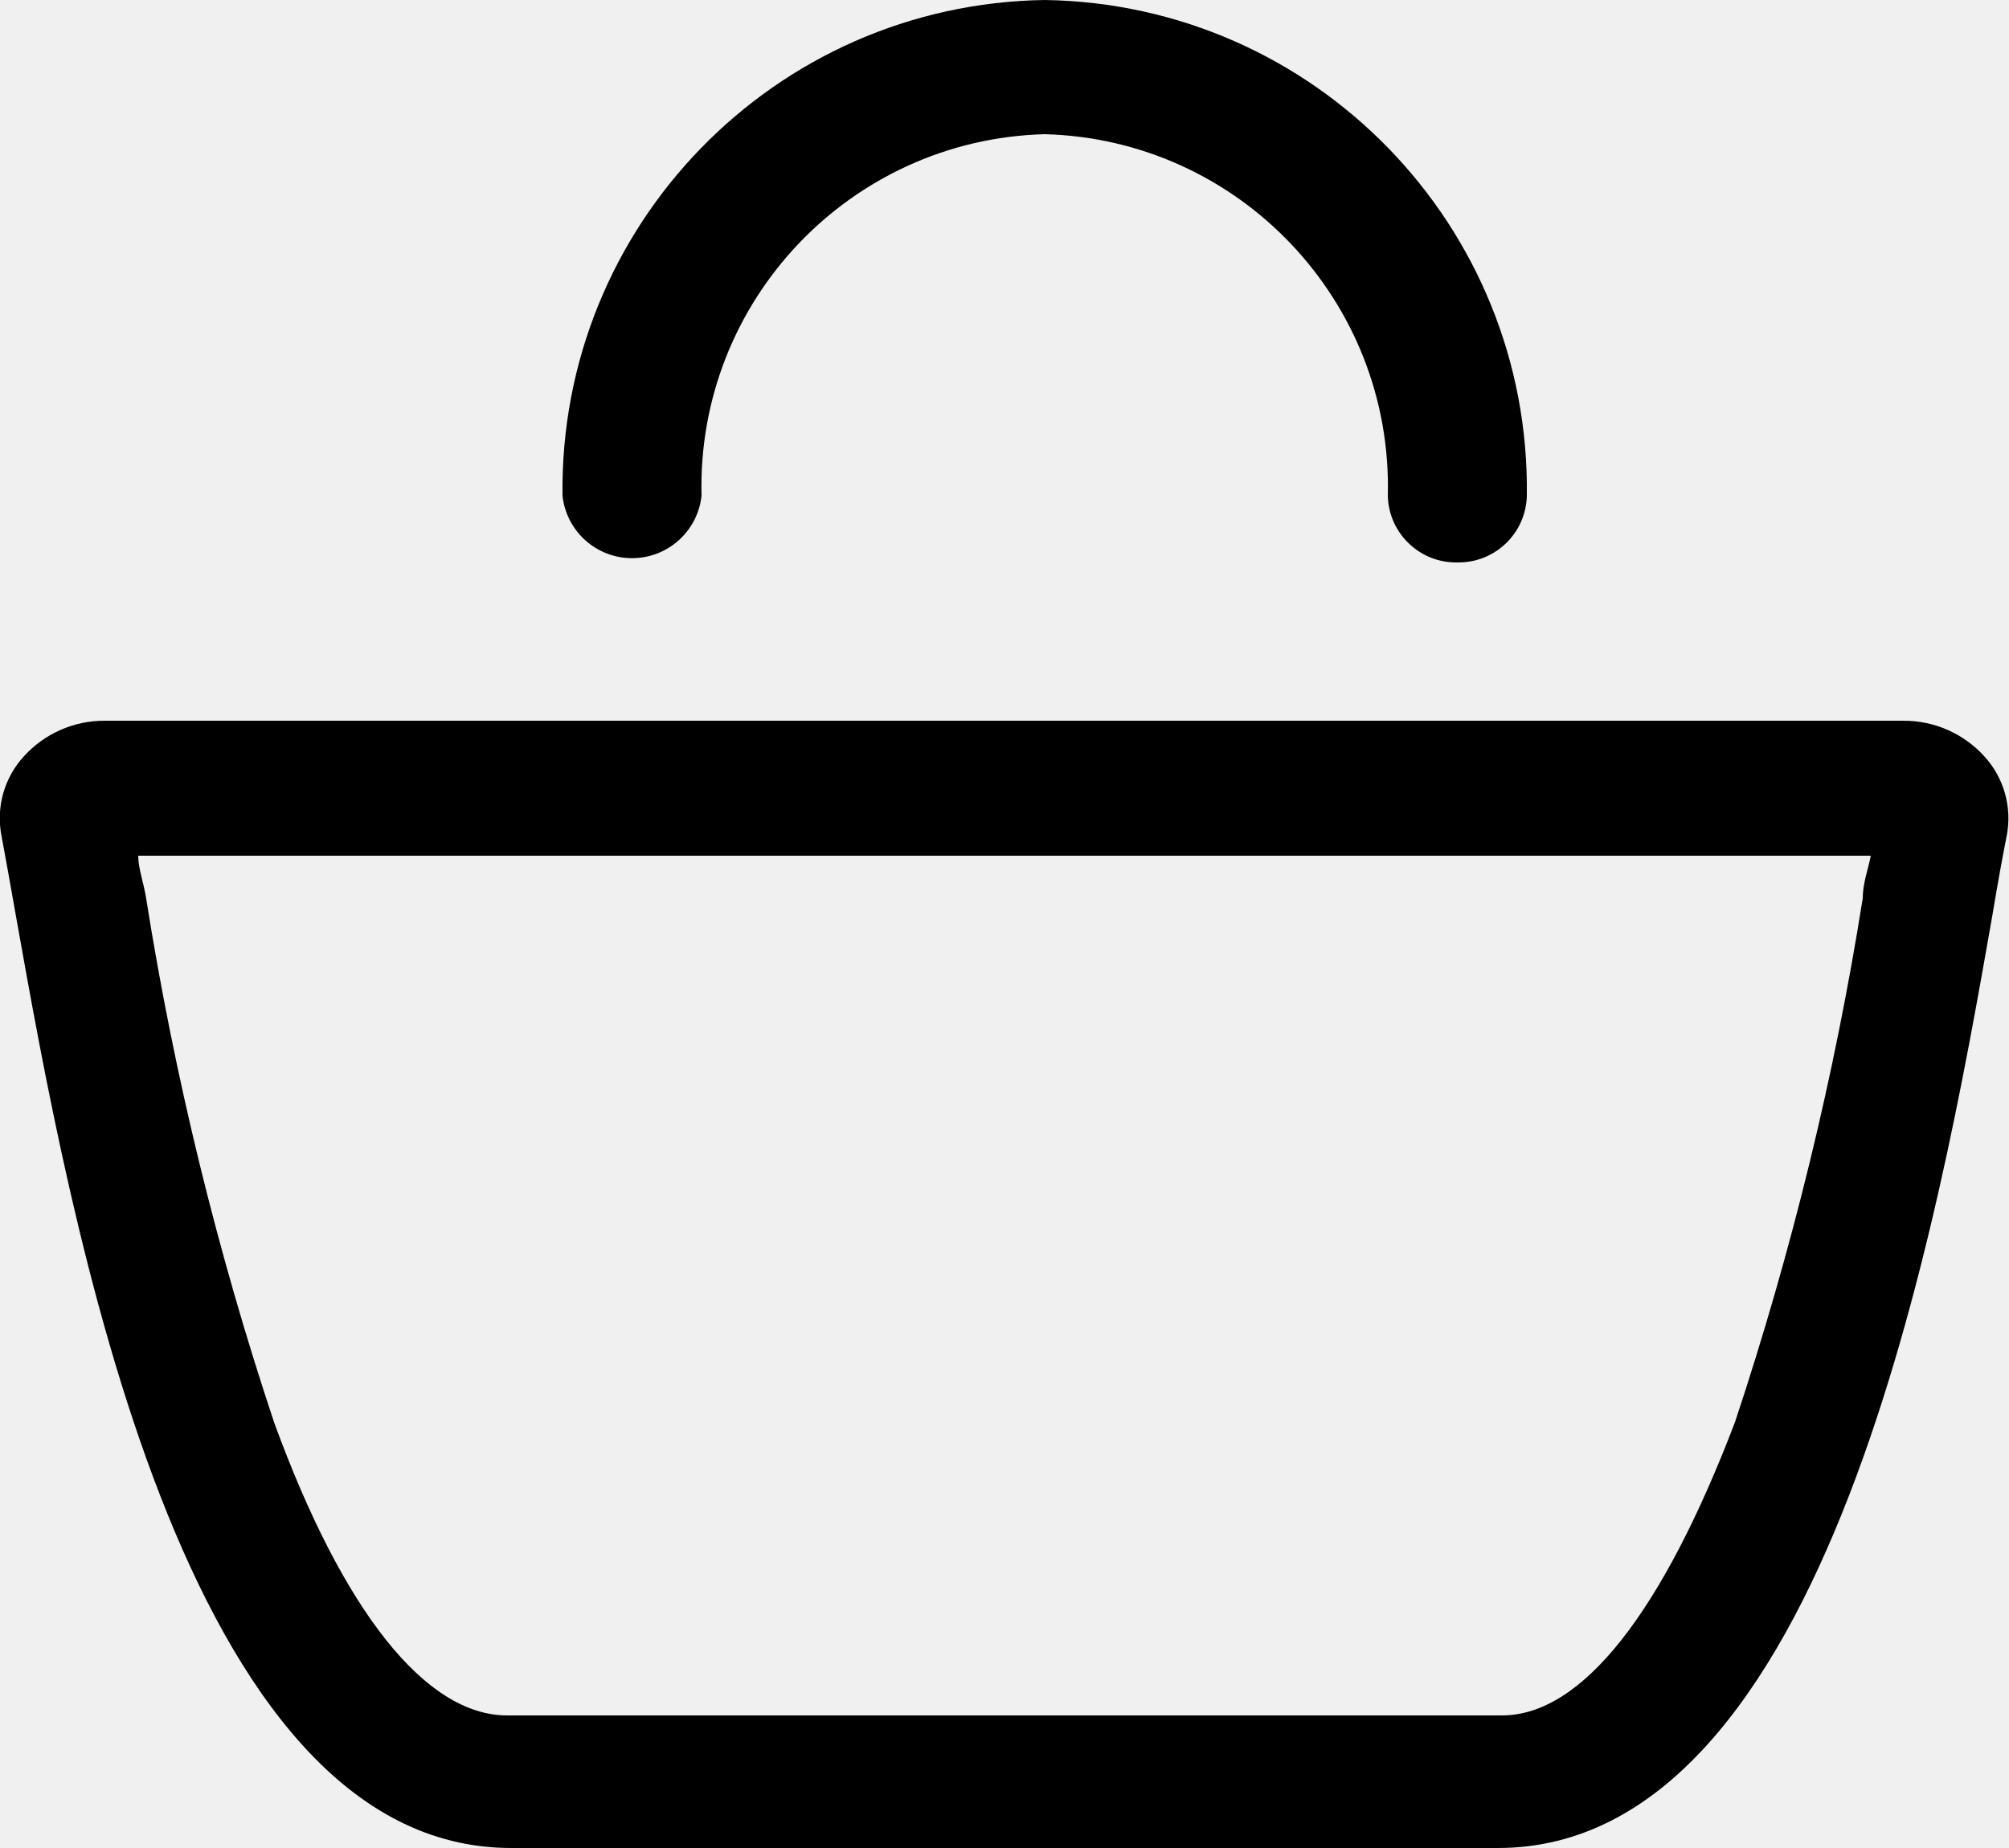
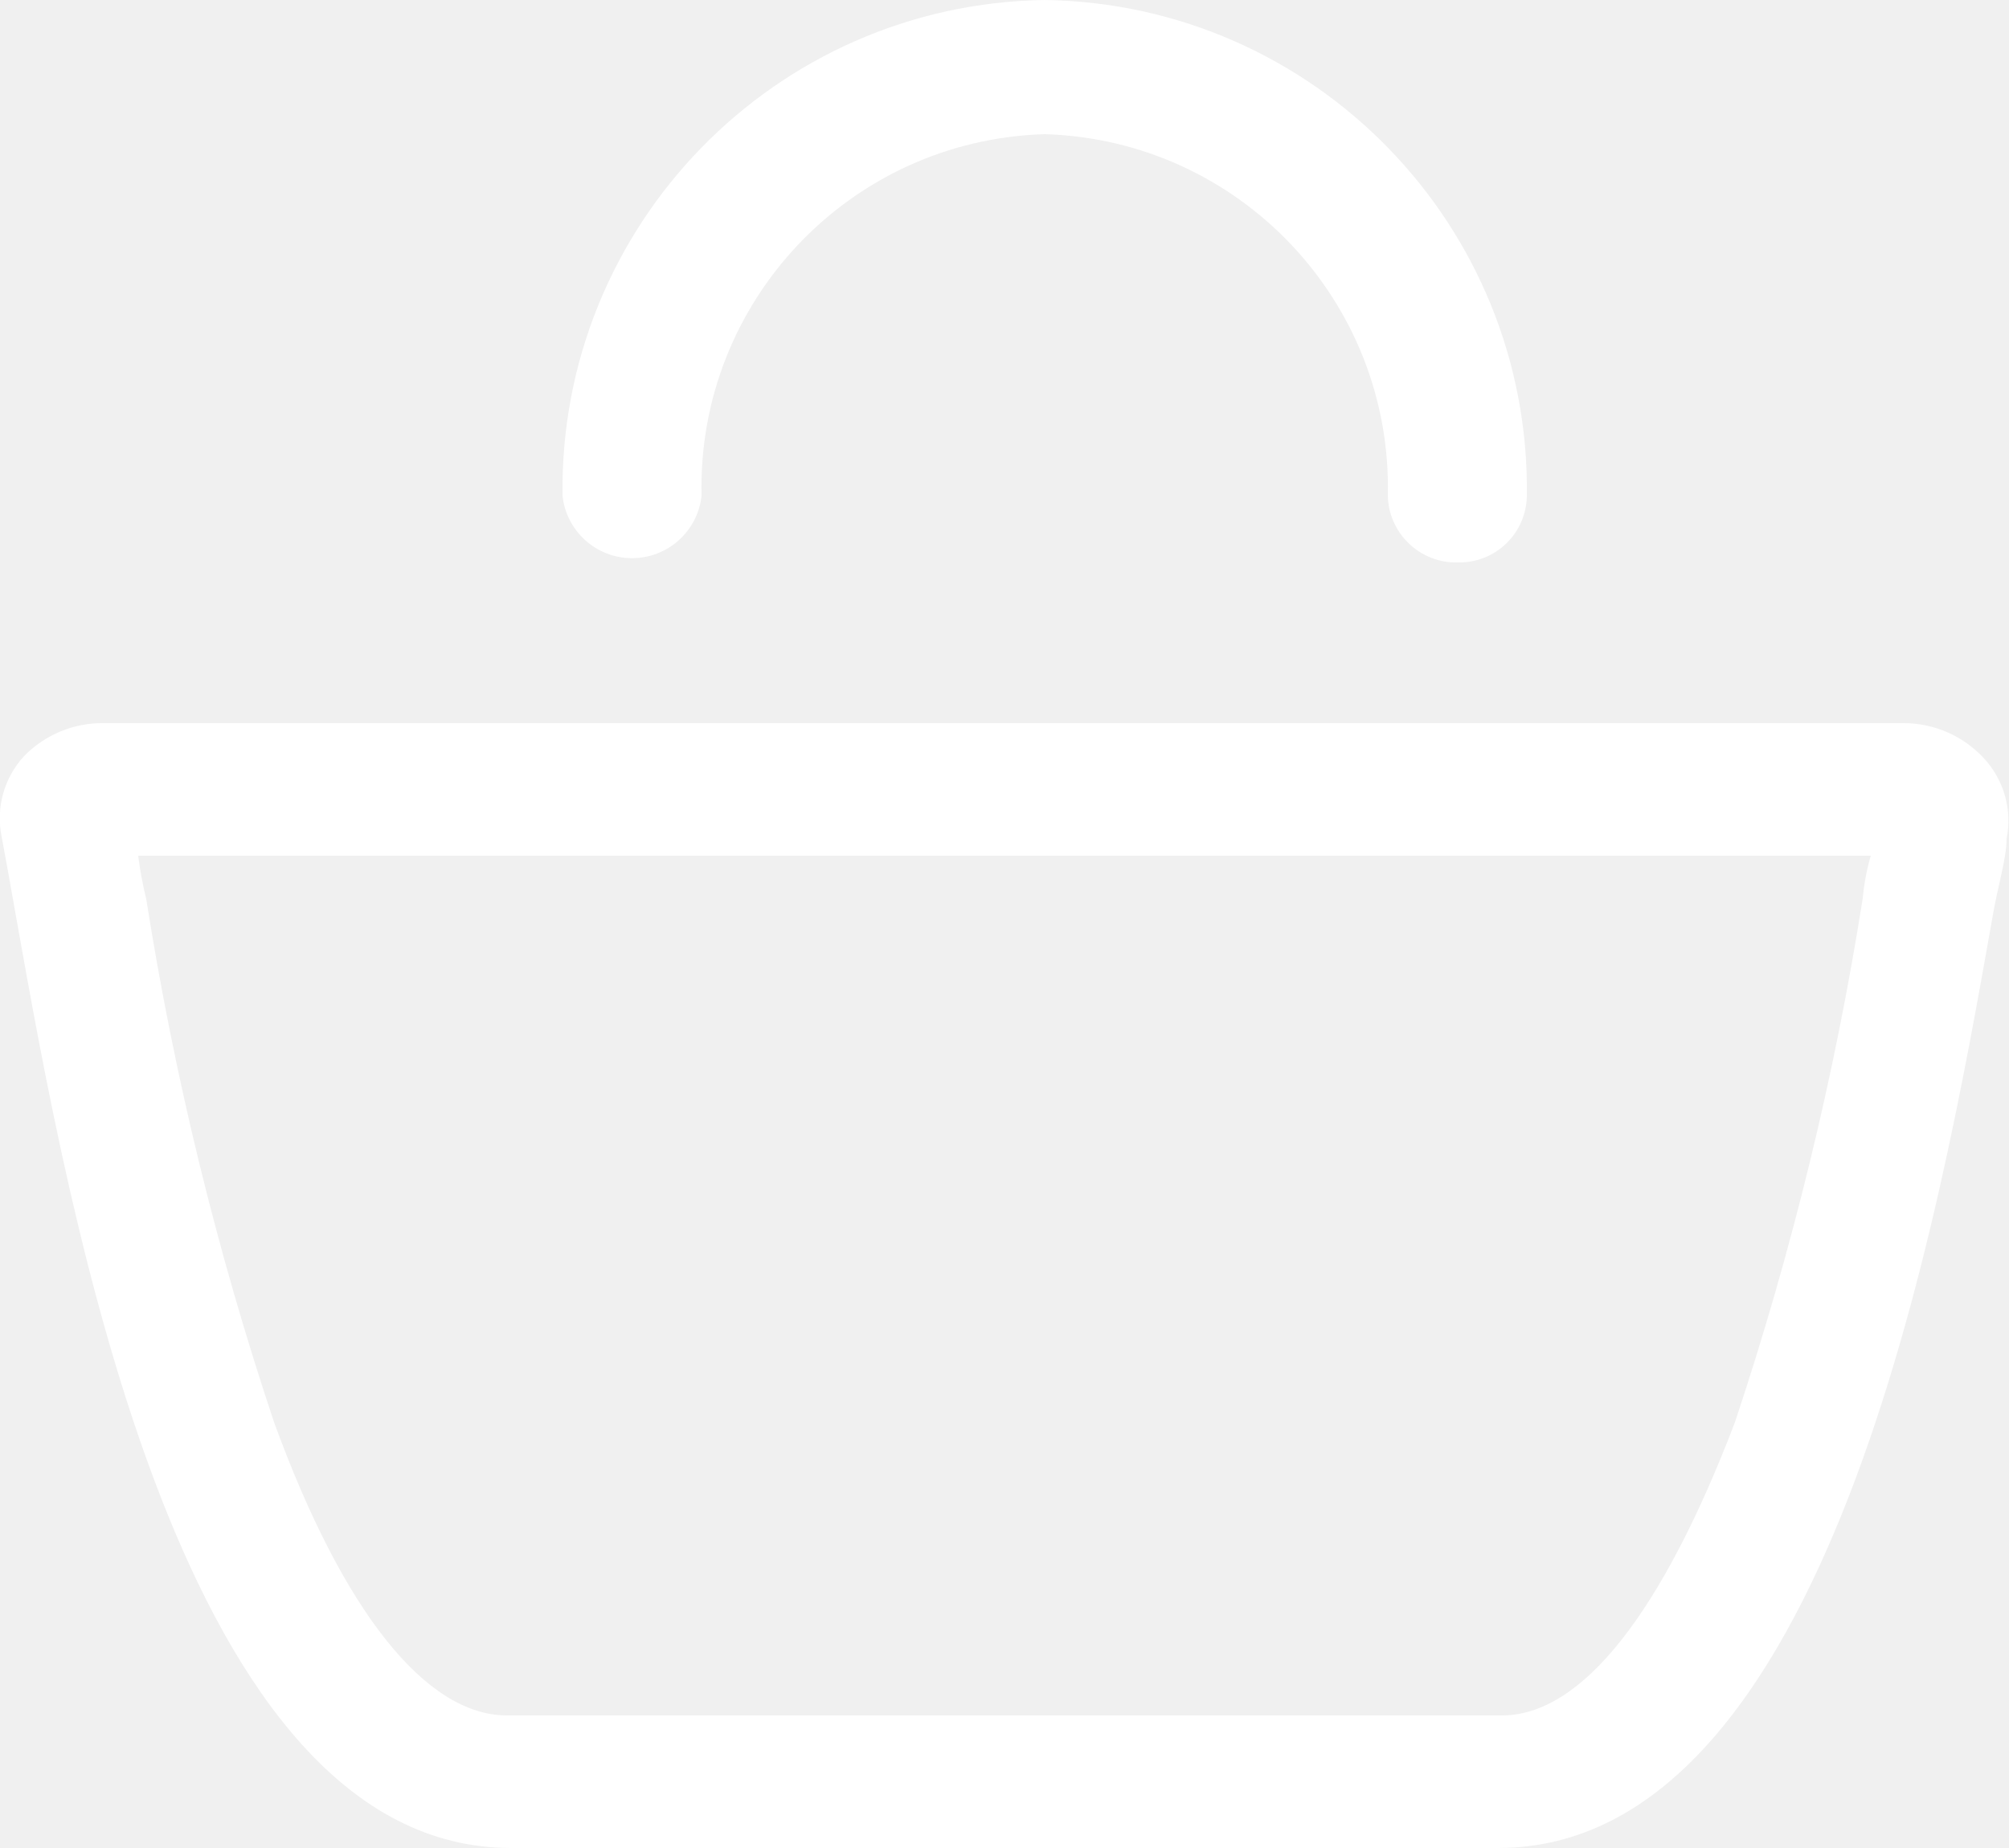
- <svg xmlns="http://www.w3.org/2000/svg" width="25" height="23" aria-hidden="true" class="icon icon-cart">
-   <path d="M18.14 7a.85.85 0 0 1-.87-.83A4.39 4.39 0 0 0 13 1.67a4.39 4.39 0 0 0-4.27 4.5.87.87 0 0 1-1.73 0A6.09 6.09 0 0 1 13 0a6.09 6.09 0 0 1 6 6.17.85.85 0 0 1-.86.83M1.72 10.65c0 .16.07.34.1.54a41 41 0 0 0 1.59 6.51c.86 2.36 1.89 3.65 2.9 3.65h12.38c1 0 2-1.29 2.9-3.65a41.11 41.11 0 0 0 1.59-6.52c0-.19.07-.37.1-.53ZM18.64 23H6.36C2.26 23 .87 15.17.2 11.41c-.07-.4-.13-.73-.18-1a1.14 1.14 0 0 1 .28-1 1.35 1.35 0 0 1 1-.44h22.39a1.35 1.35 0 0 1 1 .44 1.14 1.14 0 0 1 .28 1c-.05.25-.11.58-.18 1C24.13 15.17 22.75 23 18.64 23Z" fill-rule="evenodd" />
+ <svg xmlns="http://www.w3.org/2000/svg" id="Laag_1" data-name="Laag 1" viewBox="0 0 25 23">
+   <defs>
+     <style>.cls-1{fill:#fff;fill-rule:evenodd;}</style>
+   </defs>
+   <path class="cls-1" d="M18.14,7a.85.85,0,0,1-.87-.83h0A4.4,4.4,0,0,0,13,1.67a4.4,4.4,0,0,0-4.27,4.5A.87.87,0,0,1,7,6.17,6.09,6.09,0,0,1,13,0a6.09,6.09,0,0,1,6,6.17.84.84,0,0,1-.86.83M1.72,10.65a4.51,4.51,0,0,0,.1.54A40.41,40.41,0,0,0,3.41,17.7c.86,2.36,1.89,3.65,2.9,3.65H18.69c1,0,2-1.29,2.9-3.65a40.79,40.79,0,0,0,1.59-6.52,2.77,2.77,0,0,1,.1-.53ZM18.64,23H6.36C2.26,23,.87,15.17.2,11.41c-.07-.4-.13-.73-.18-1a1.14,1.14,0,0,1,.28-1A1.36,1.36,0,0,1,1.3,9H23.69a1.36,1.36,0,0,1,1,.44,1.14,1.14,0,0,1,.28,1c0,.25-.11.58-.18,1C24.13,15.17,22.75,23,18.64,23Z" transform="translate(0 0)" />
</svg>
